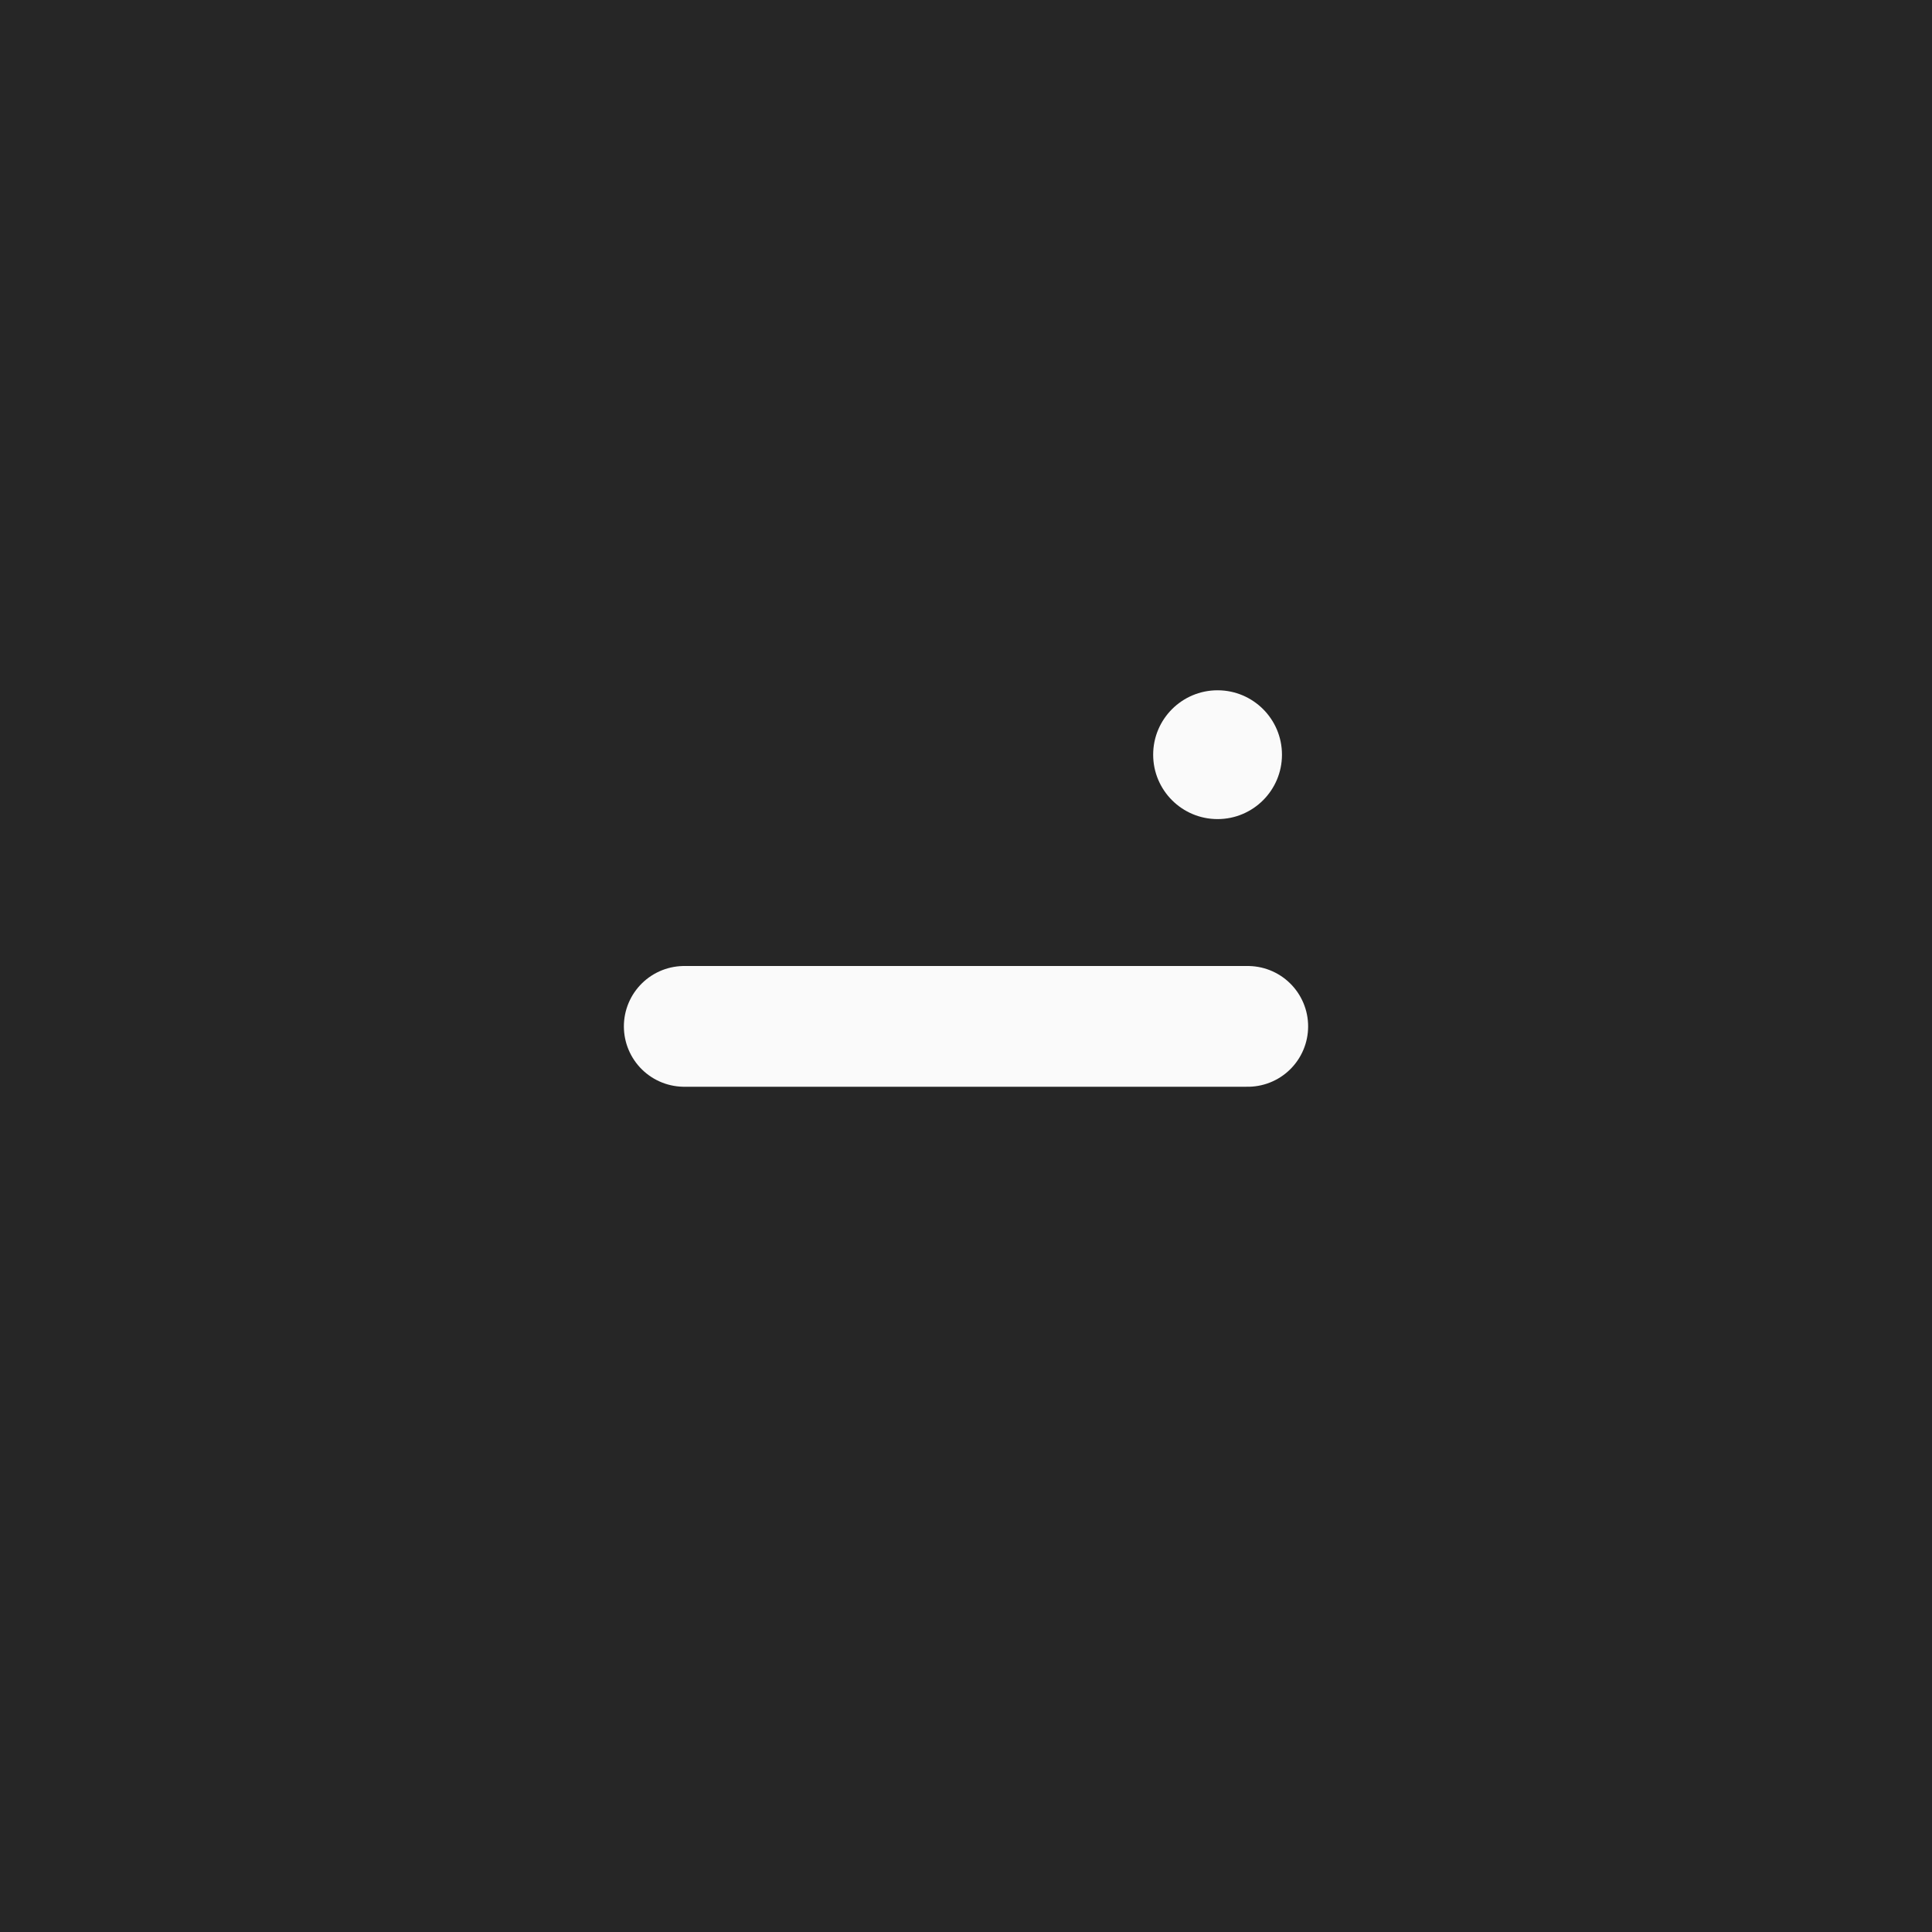
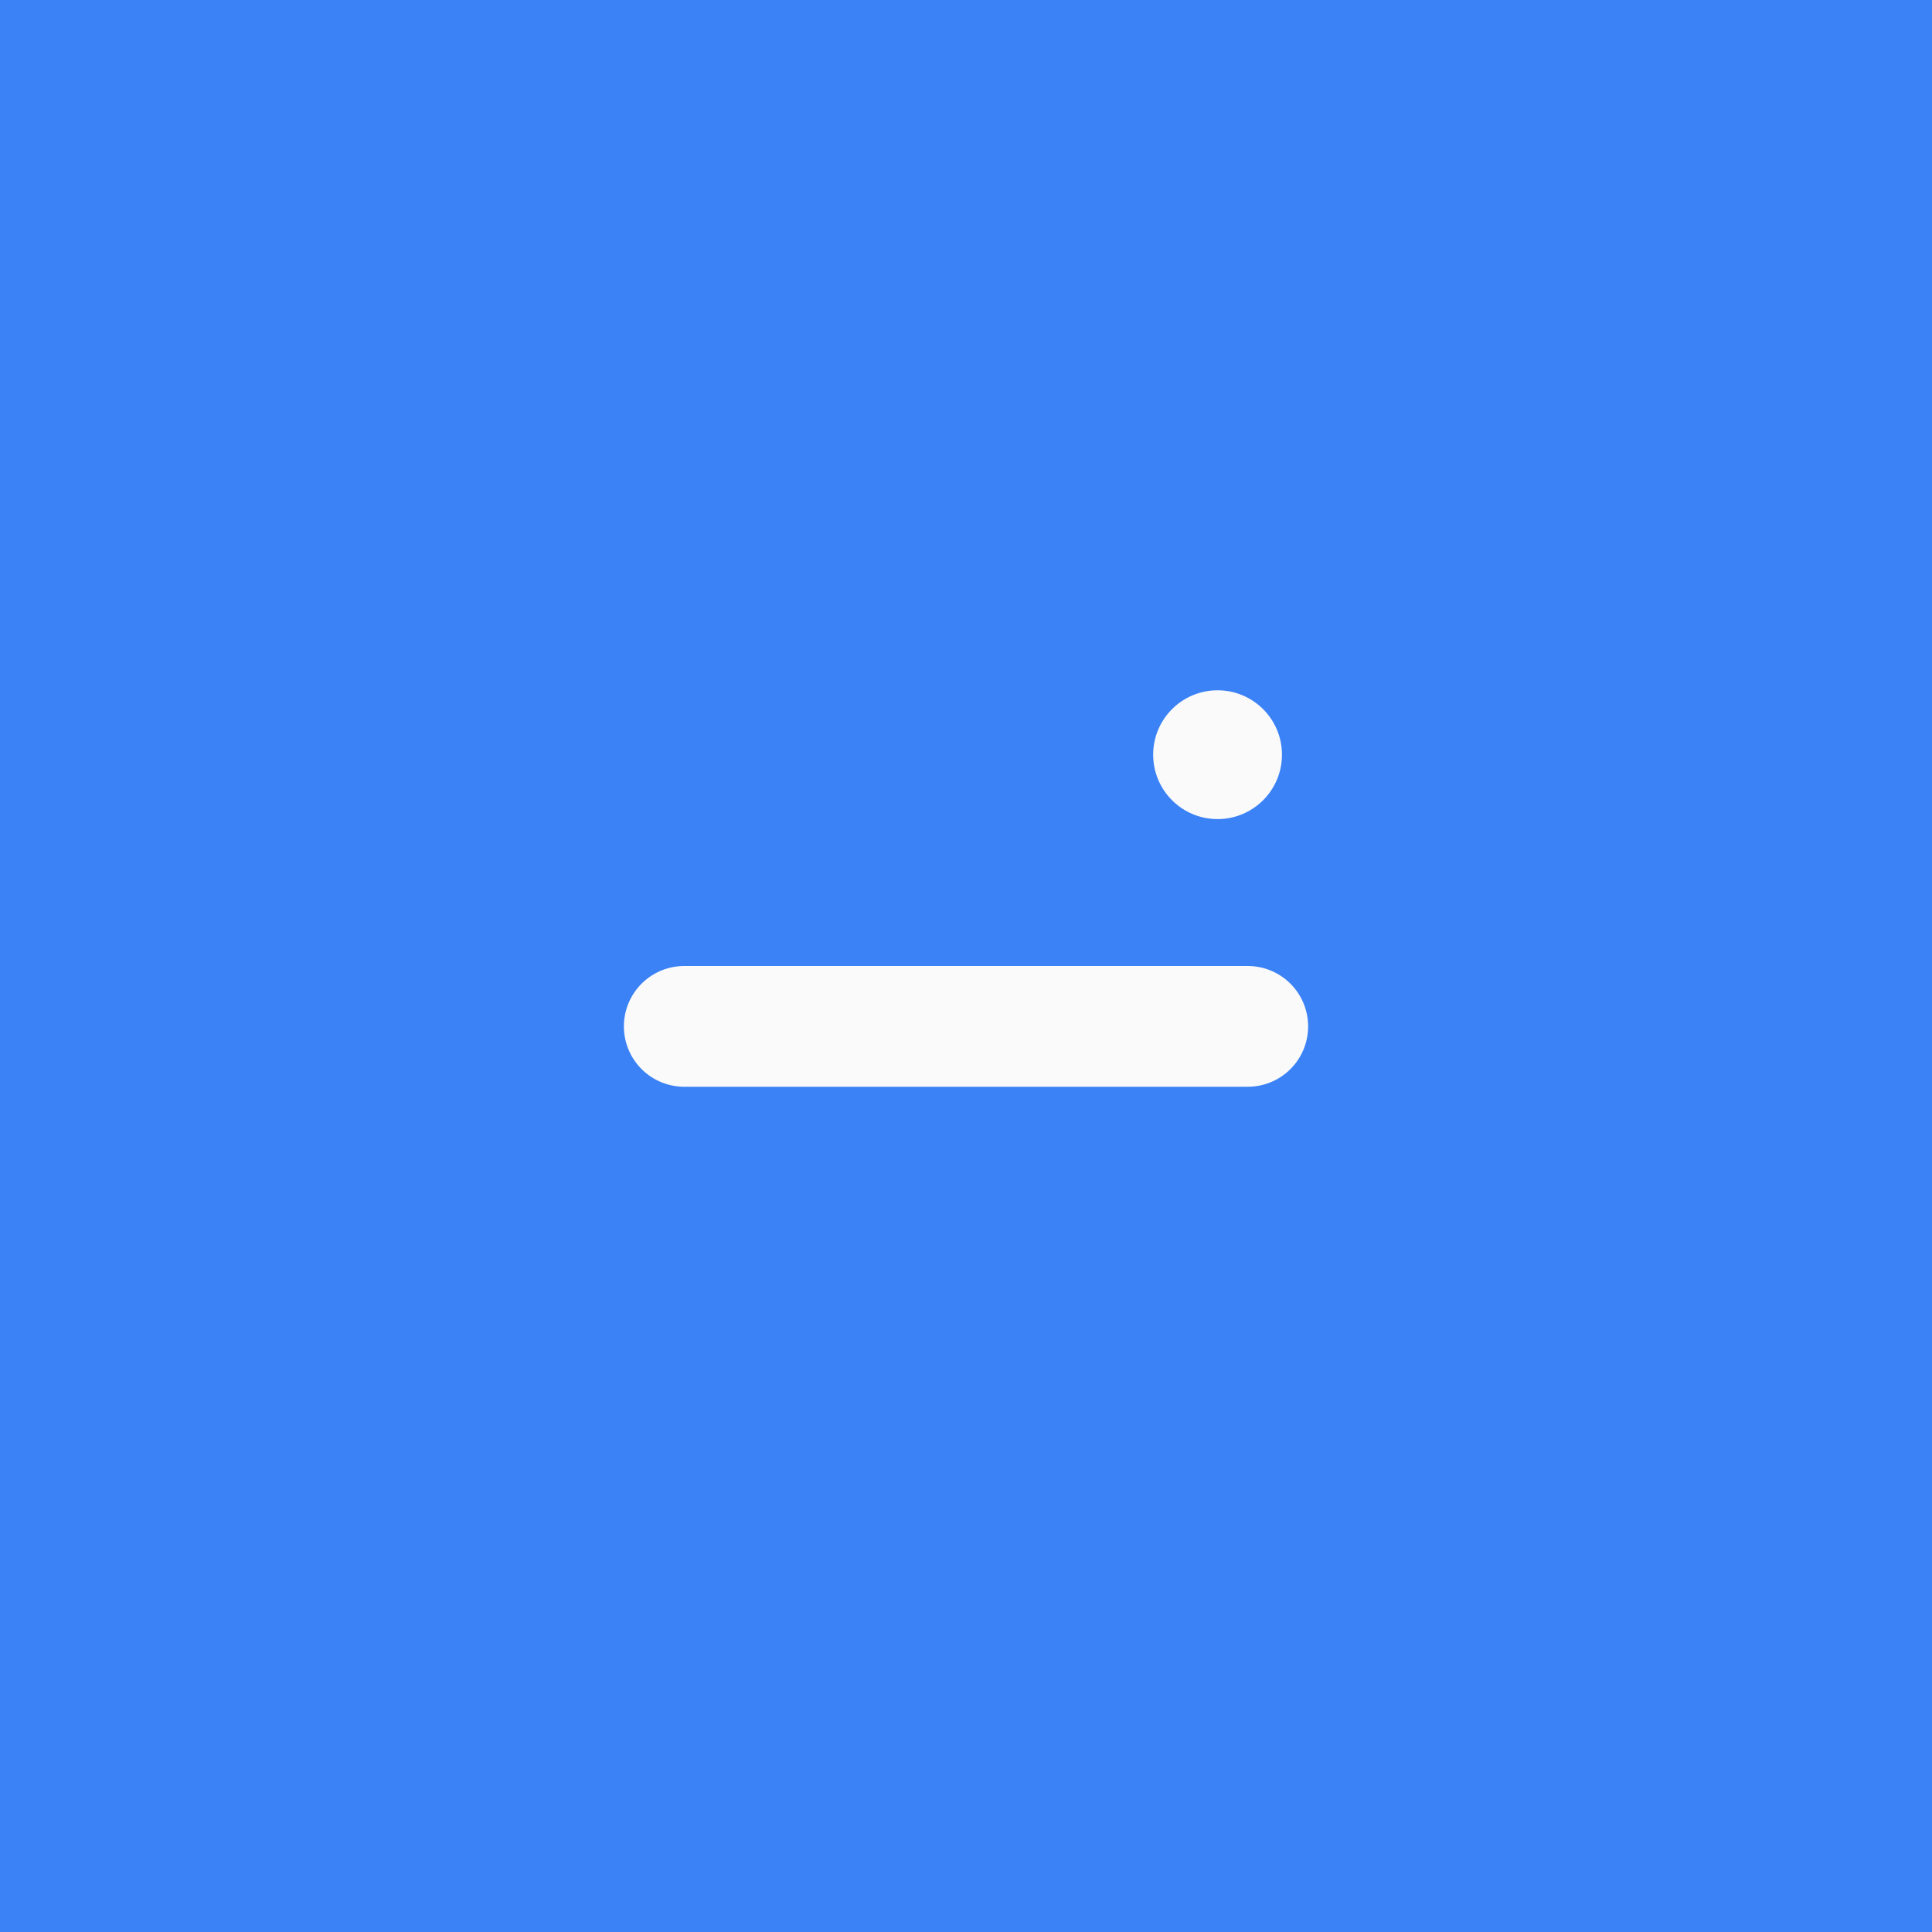
<svg xmlns="http://www.w3.org/2000/svg" viewBox="0 0 512 512" role="img" aria-label="一道+">
-   <rect width="512" height="512" fill="#262626" />
+   <rect width="512" height="512" fill="#3b82f6" />
  <g transform="translate(128 128) scale(10.6667)" fill="none" stroke="#fafafa" stroke-width="3" stroke-linecap="round">
    <path d="M5 13.5h14" />
    <circle cx="18.25" cy="6.75" r="1.6" fill="#fafafa" stroke="none" />
  </g>
</svg>
